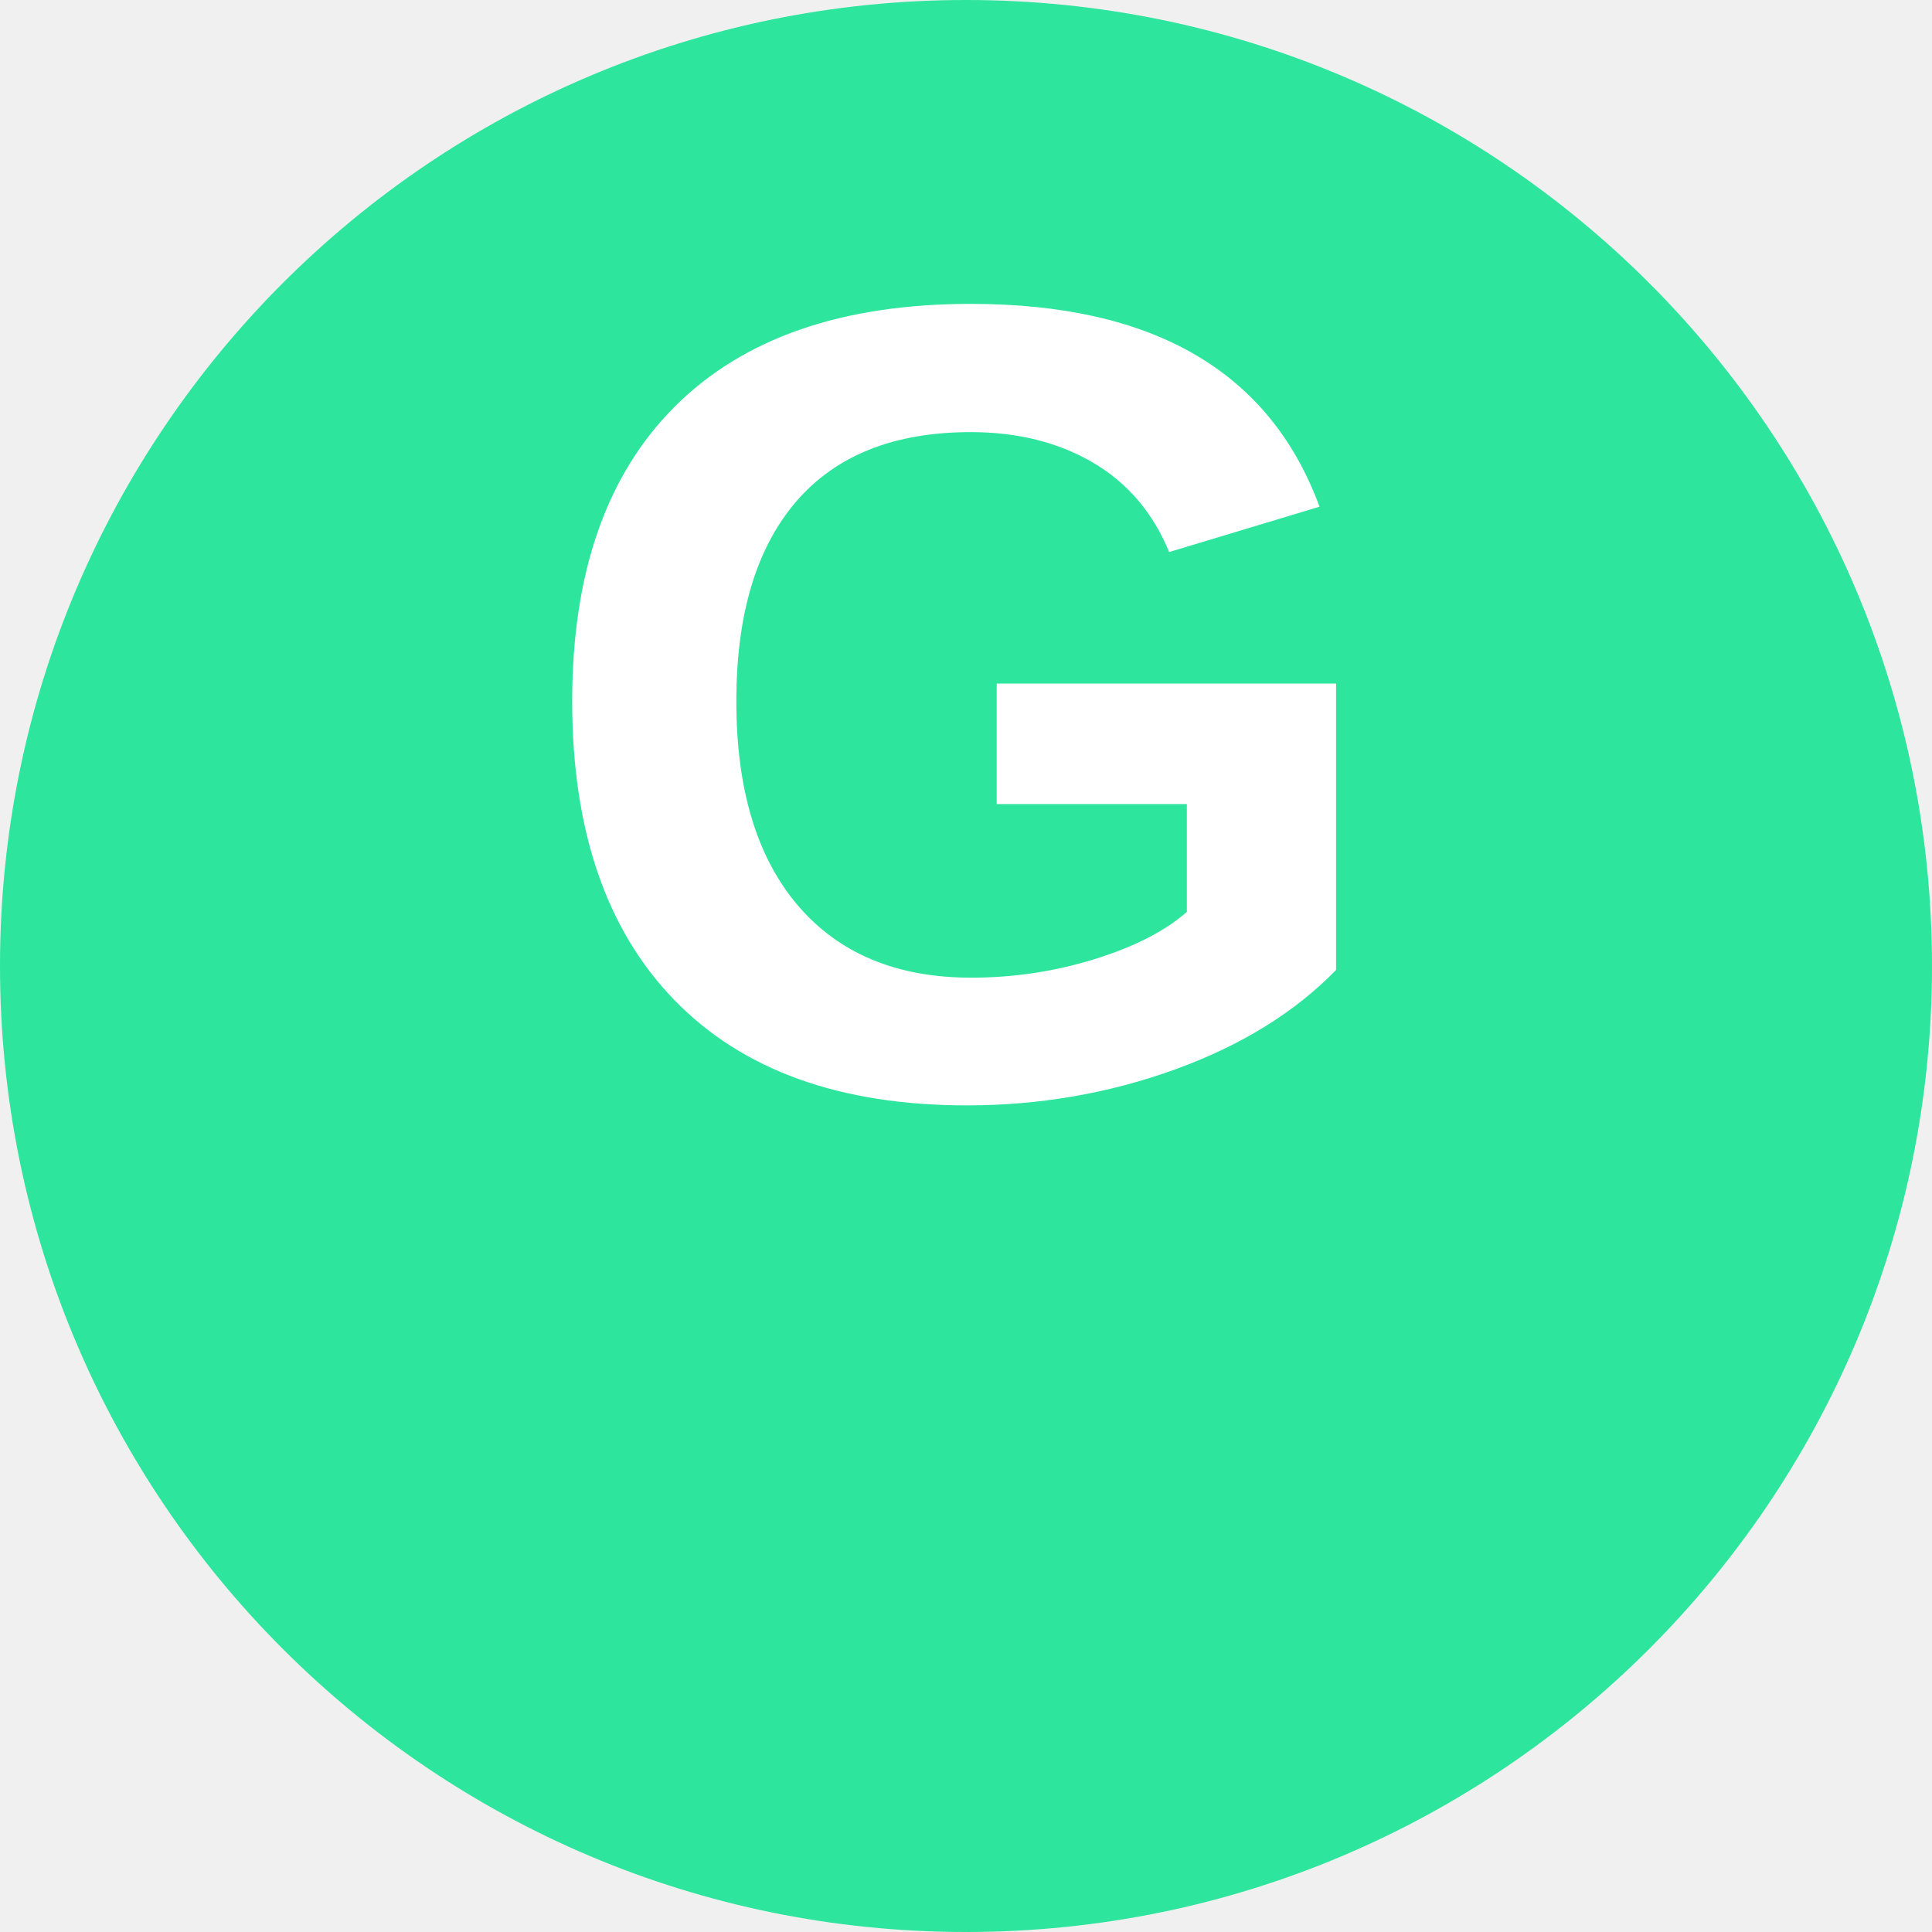
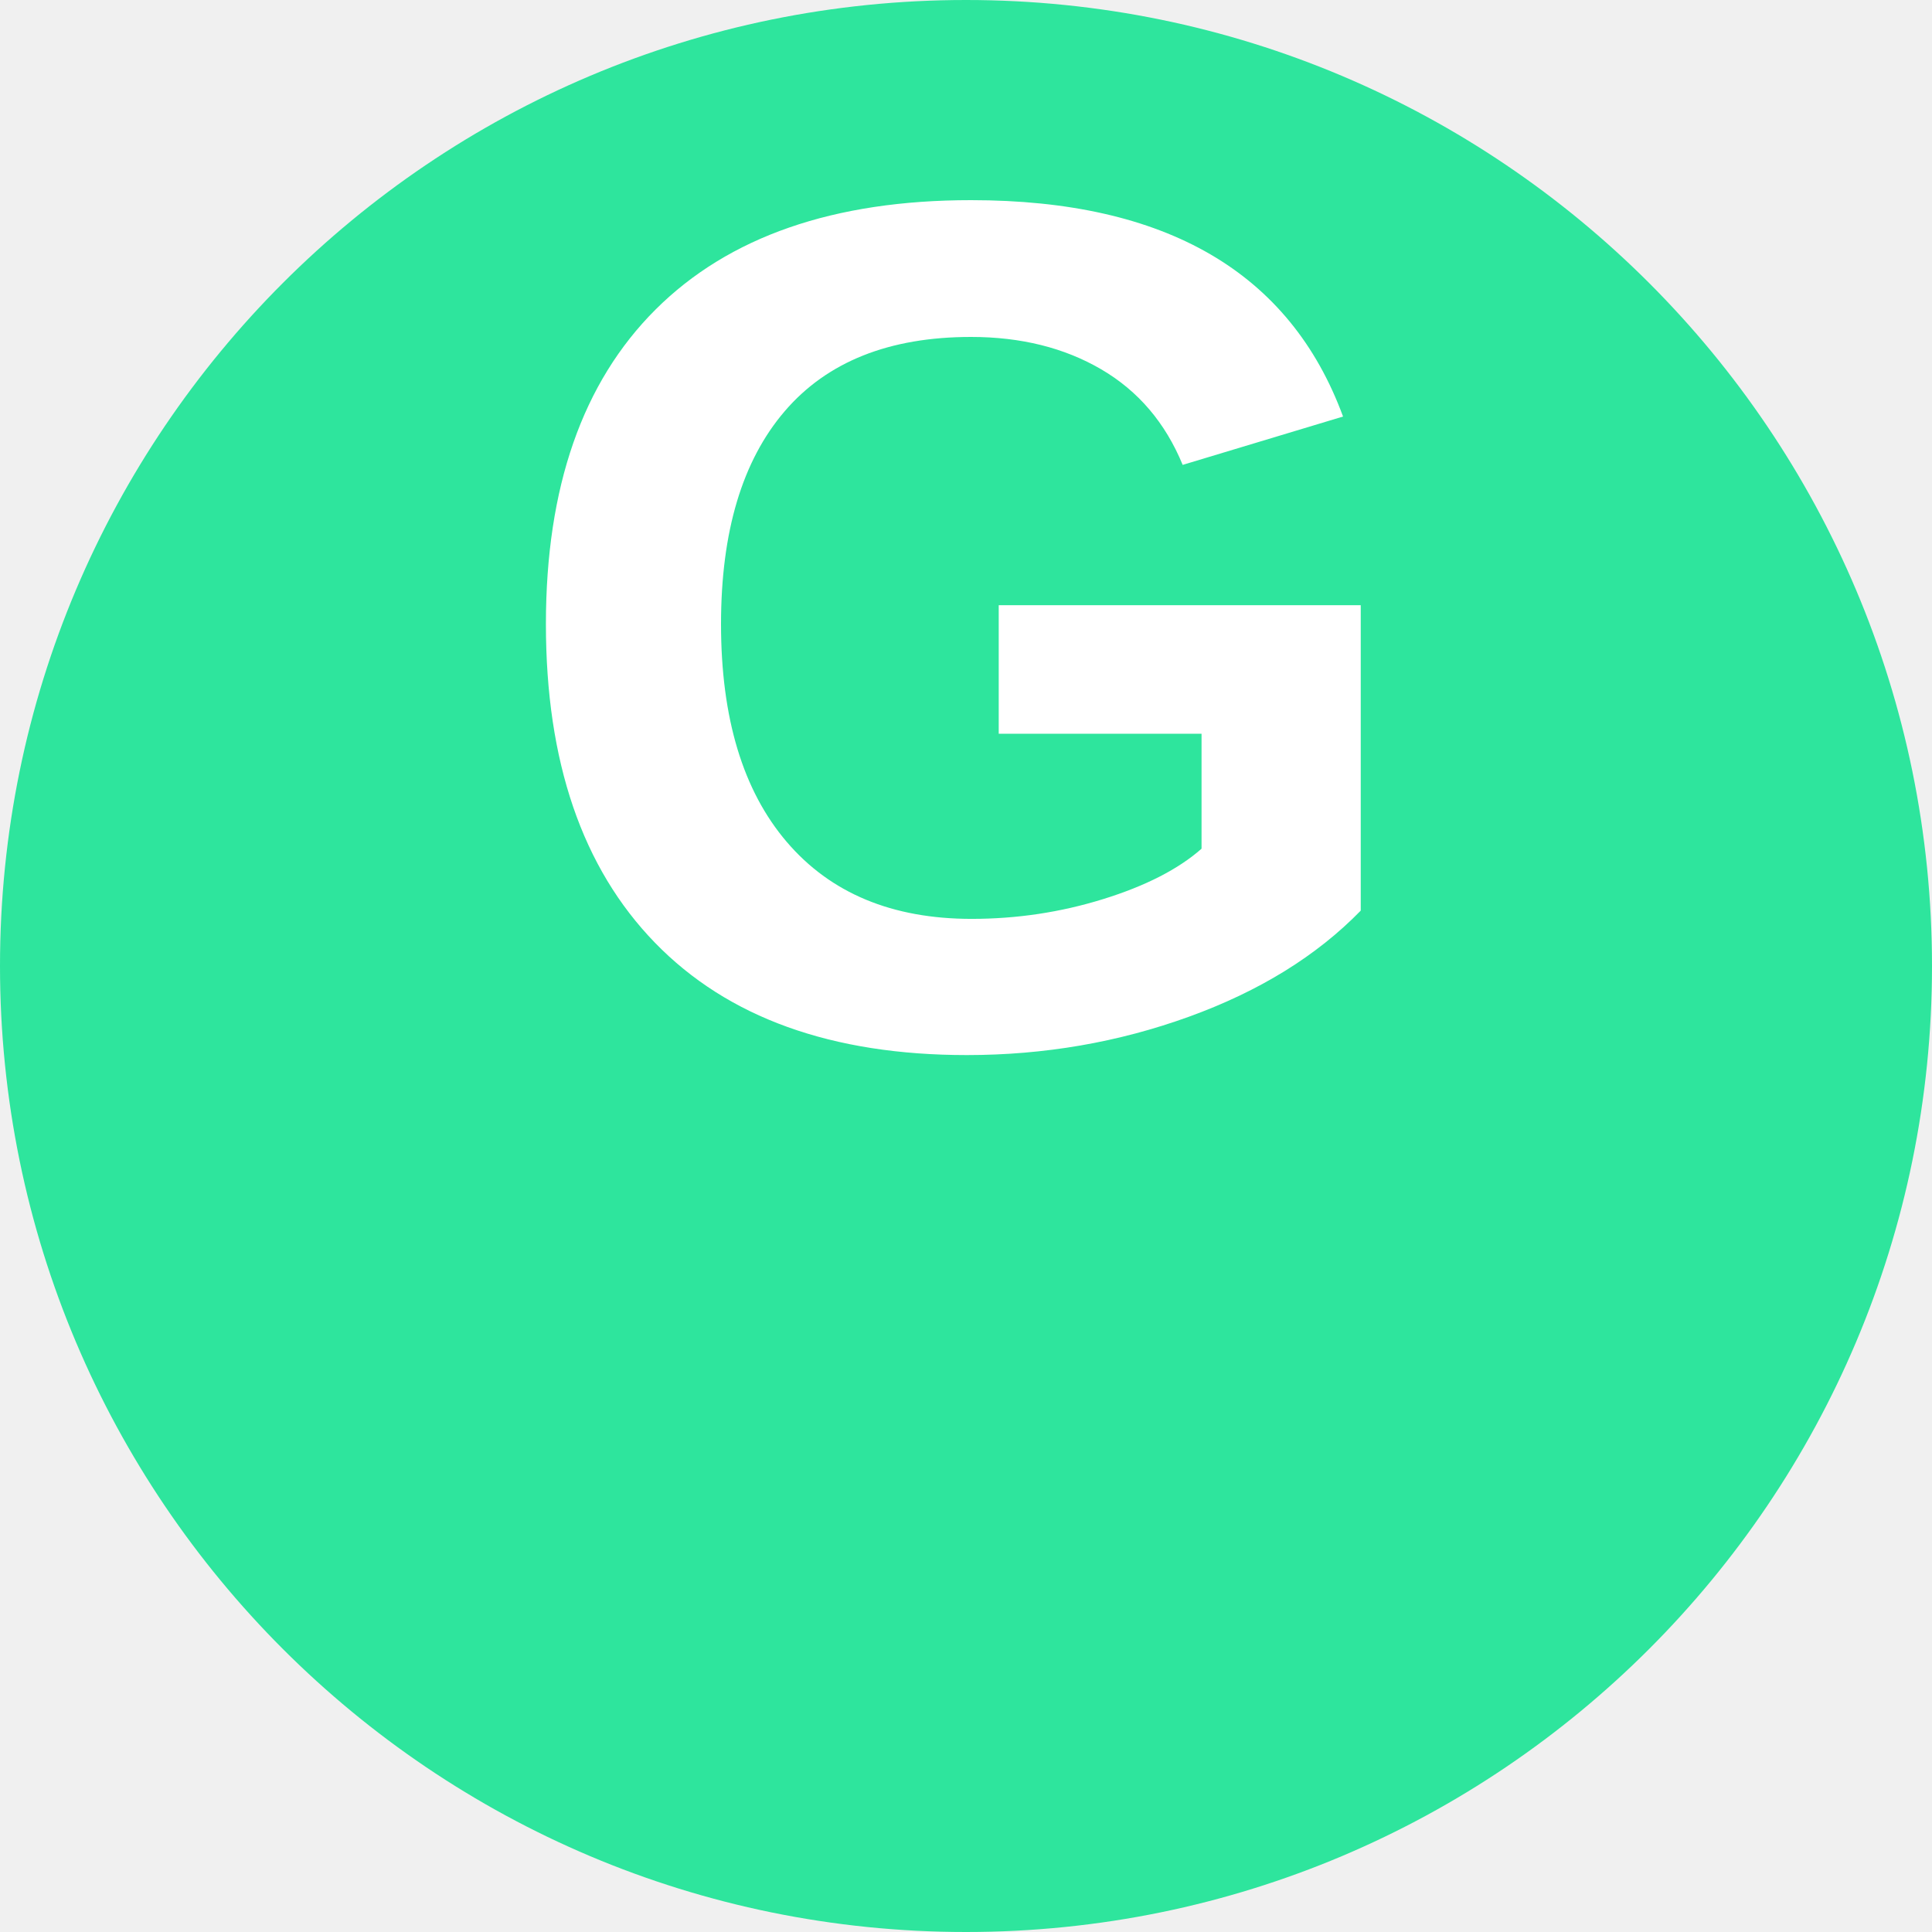
<svg xmlns="http://www.w3.org/2000/svg" width="512" height="512" viewBox="0 0 512 512">
  <circle cx="256" cy="256" r="256" fill="#2EE59D" />
-   <text x="256" y="290" text-anchor="middle" font-family="Arial, Helvetica, sans-serif" font-weight="bold" font-size="300" fill="white">G</text>
+   <text x="50%" y="54%" text-anchor="middle" font-family="Arial Black, Arial, sans-serif" font-weight="900" font-size="320" fill="white">G</text>
</svg>
